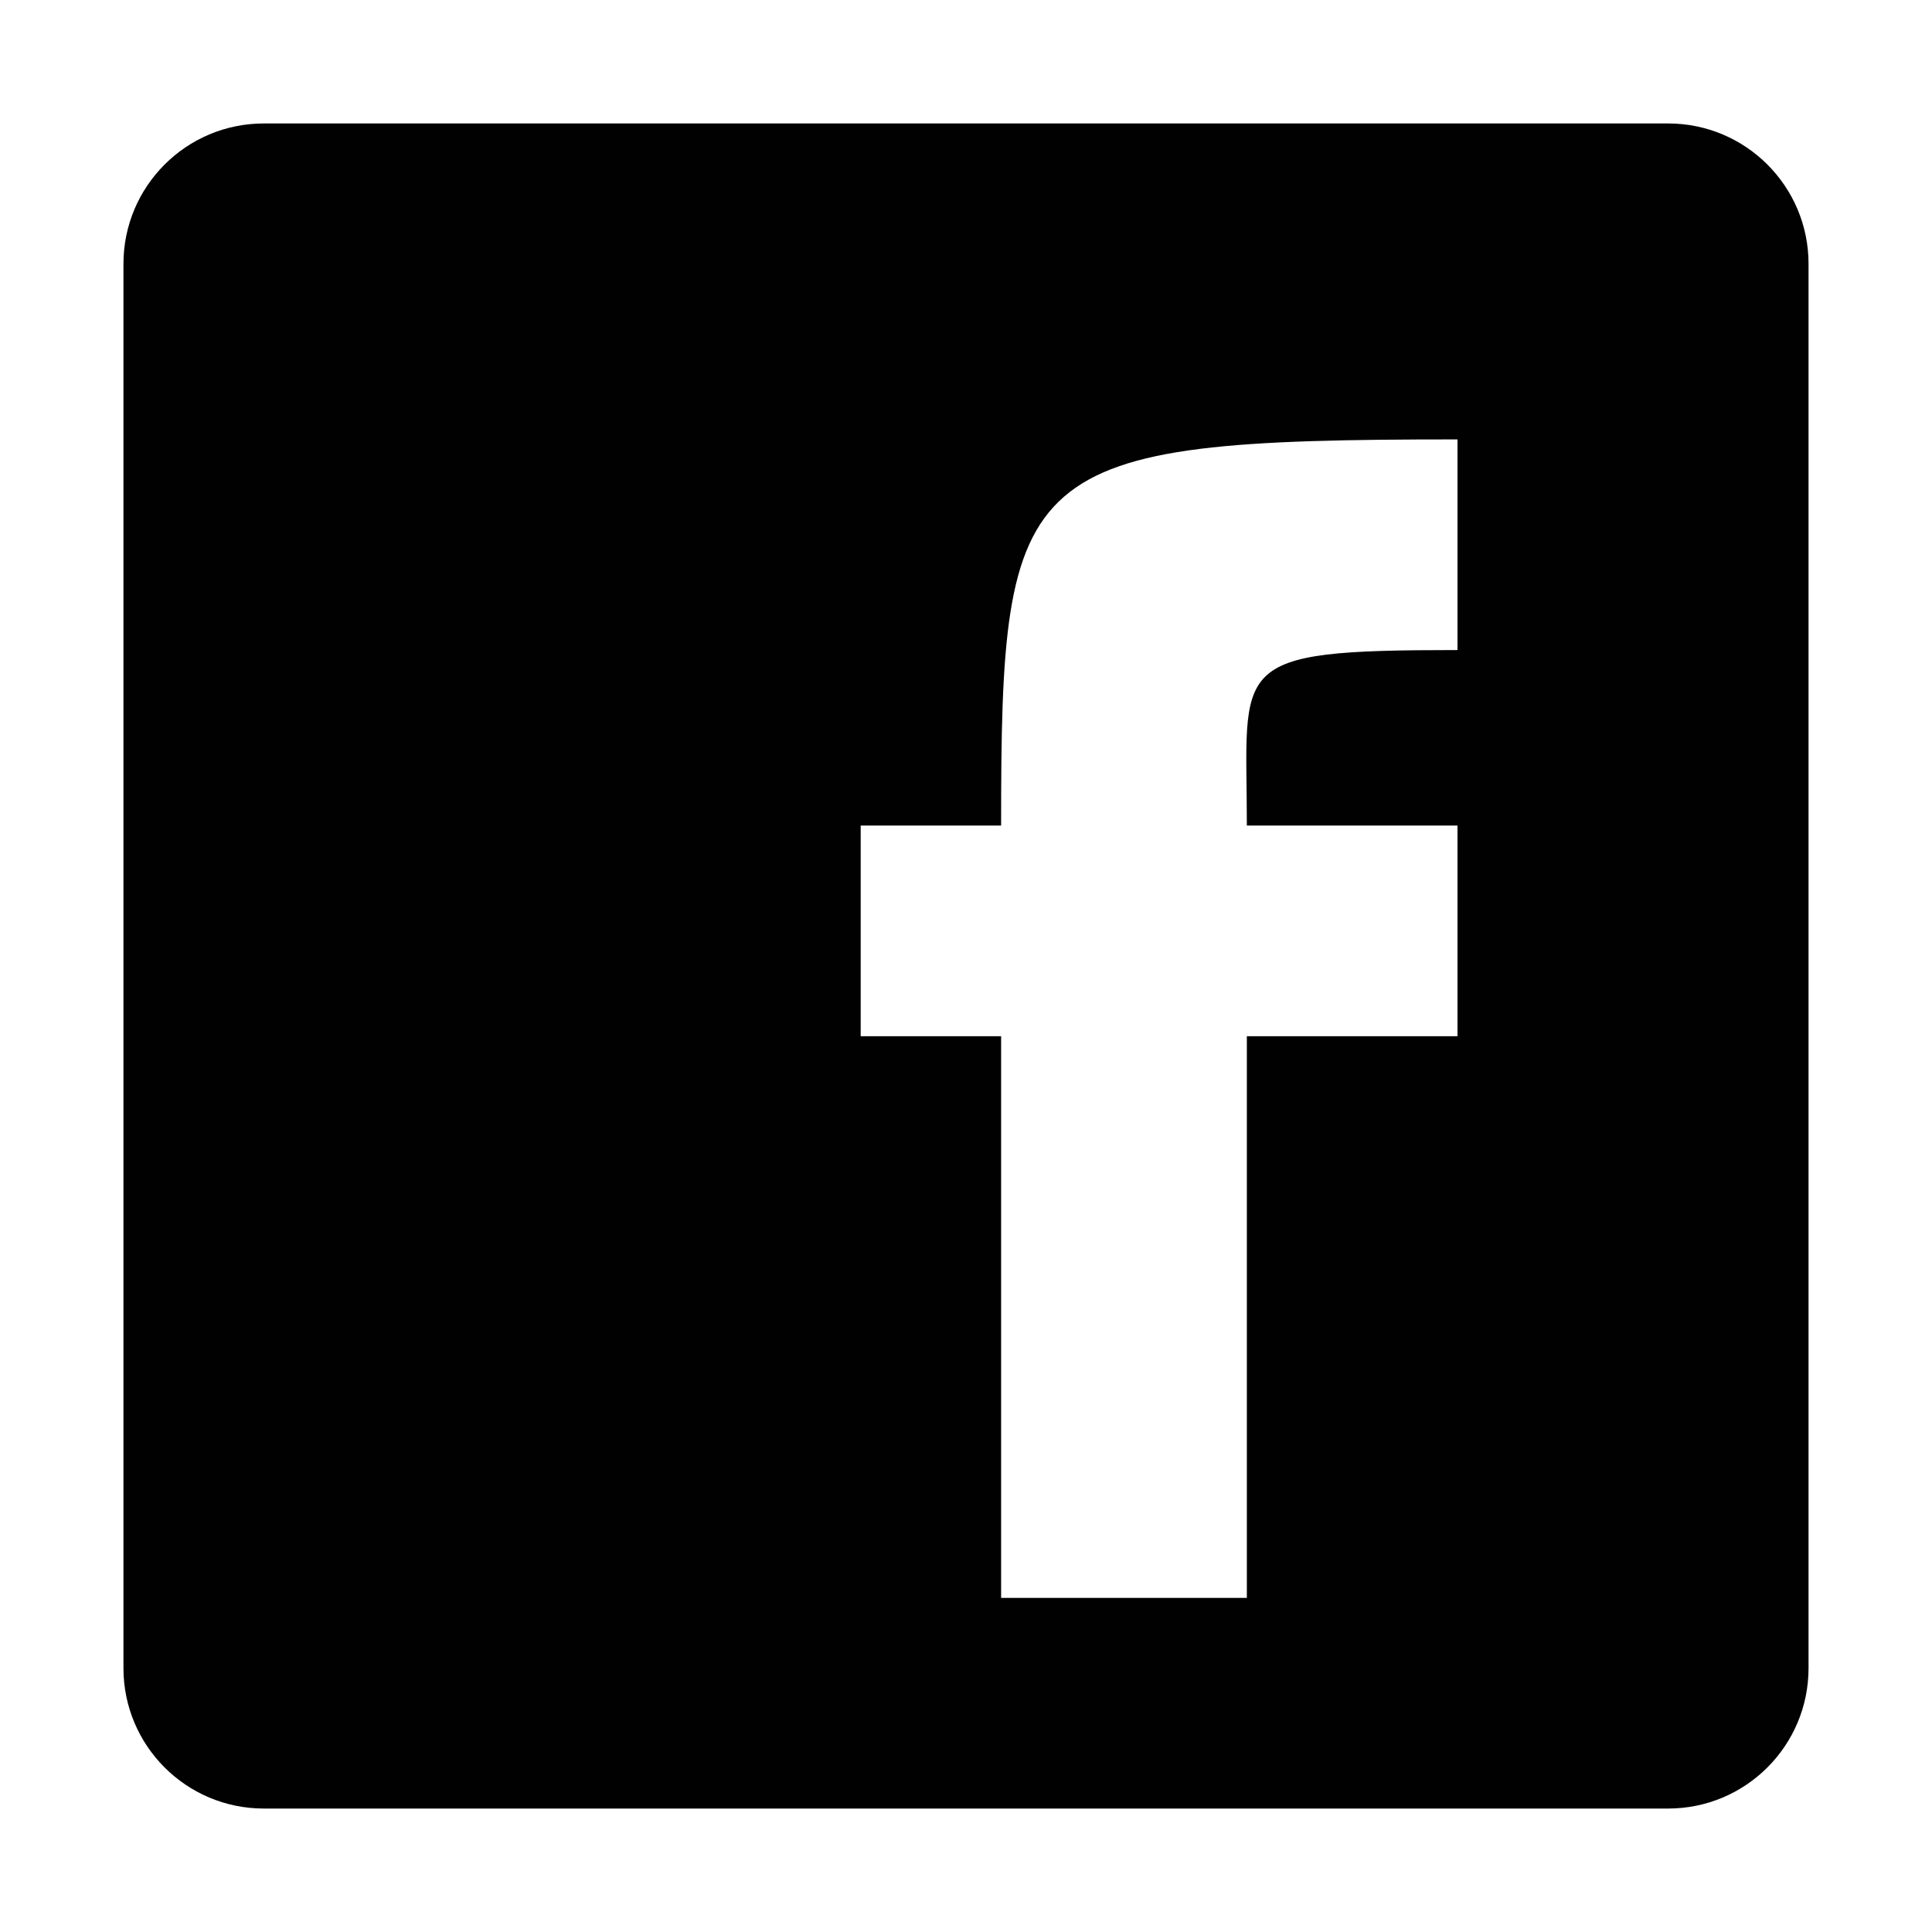
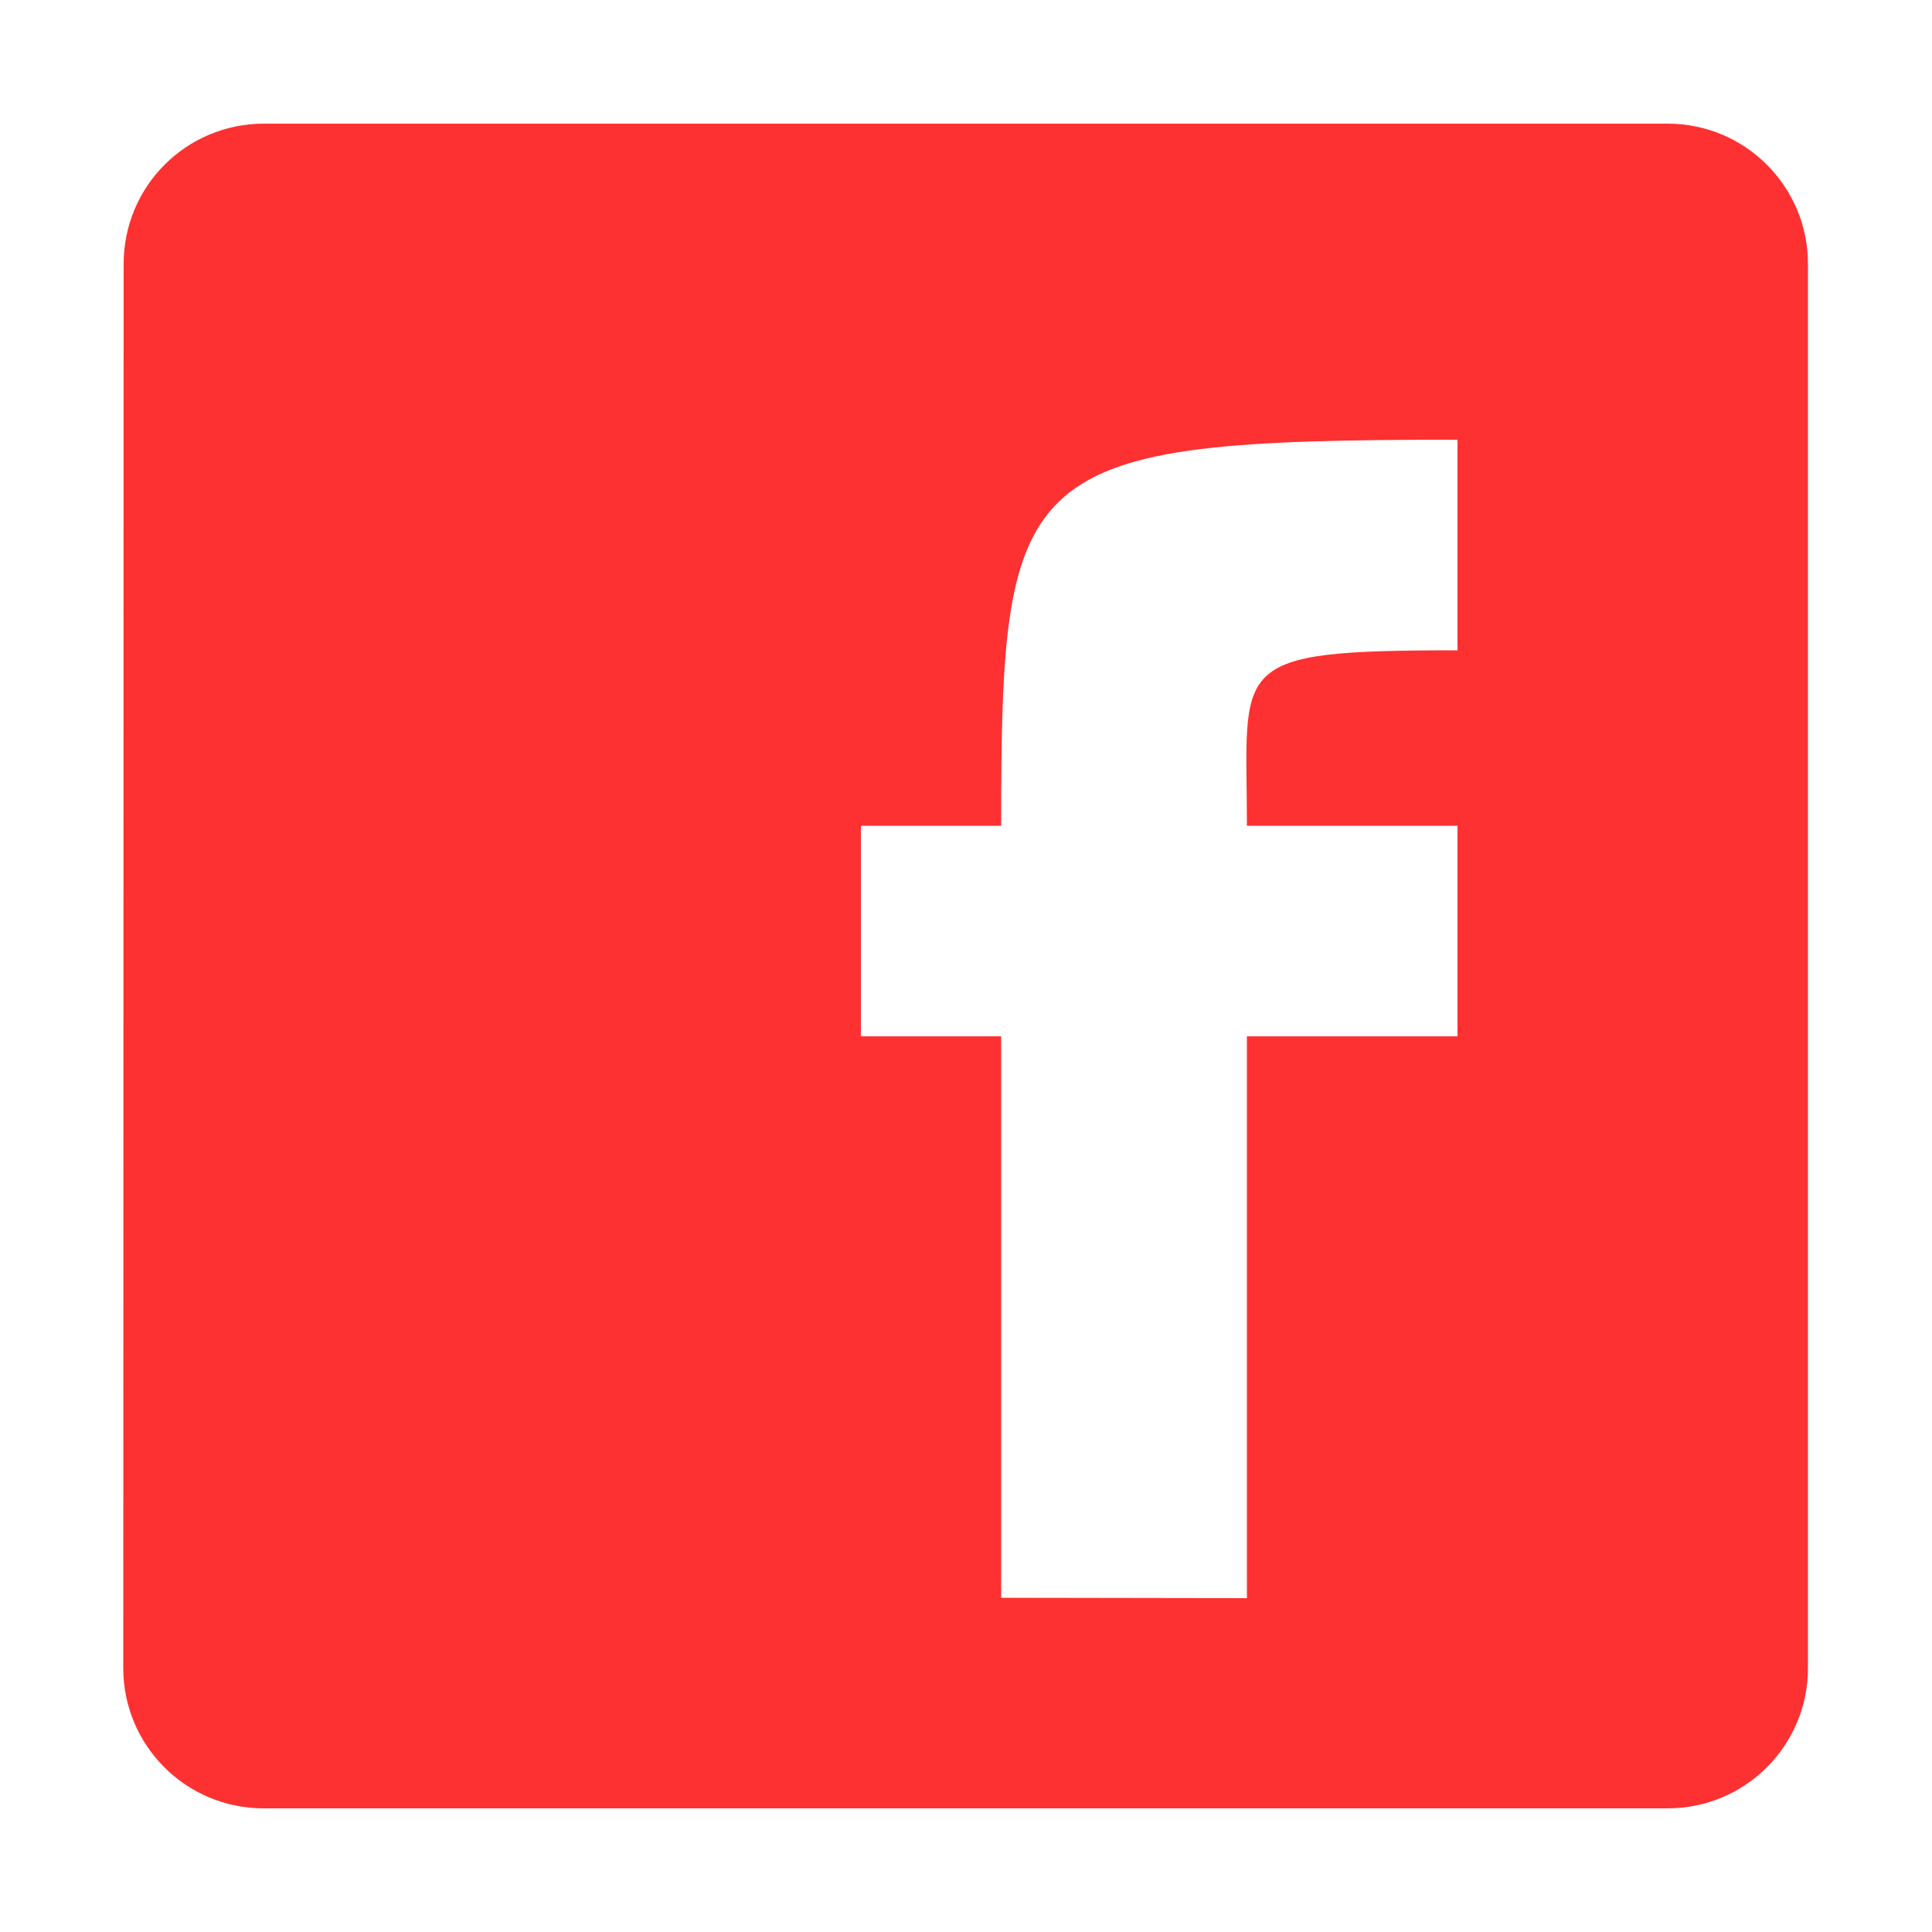
- <svg xmlns="http://www.w3.org/2000/svg" enable-background="new 0 0 500 500" height="500px" id="Layer_1" version="1.1" viewBox="0 0 500 500" width="500px" xml:space="preserve">
-   <path clip-rule="evenodd" d="M31.949,431.711c0,20.078,16.264,36.34,36.34,36.34h363.421  c20.078,0,36.34-16.262,36.34-36.34V68.29c0-20.077-16.262-36.34-36.34-36.34H68.29c-20.077,0-36.34,16.264-36.34,36.34V431.711z   M259.086,413.538V268.172h-36.342v-54.514h36.342c0-93.671,3.993-99.939,118.112-99.939v54.513  c-60.149,0-54.514,3.362-54.514,45.427h54.514v54.514h-54.514v145.366H259.086z" fill="#010101" fill-rule="evenodd" />
+ <svg xmlns="http://www.w3.org/2000/svg" version="1.1" id="Layer_1" x="0px" y="0px" viewBox="0 0 500 500" style="enable-background:new 0 0 500 500;" xml:space="preserve">
+   <style type="text/css">
+ 	.st0{fill-rule:evenodd;clip-rule:evenodd;fill:#FD3131;}
+ </style>
+   <path class="st0" d="M31.9,431.7c0,20.1,16.3,36.3,36.3,36.3h363.4c20.1,0,36.3-16.3,36.3-36.3V68.3c0-20.1-16.3-36.3-36.3-36.3  H68.3C48.2,32,32,48.2,32,68.3L31.9,431.7L31.9,431.7z M259.1,413.5V268.2h-36.3v-54.5h36.3c0-93.7,4-99.9,118.1-99.9v54.5  c-60.1,0-54.5,3.4-54.5,45.4h54.5v54.5h-54.5v145.4L259.1,413.5L259.1,413.5z" />
</svg>
